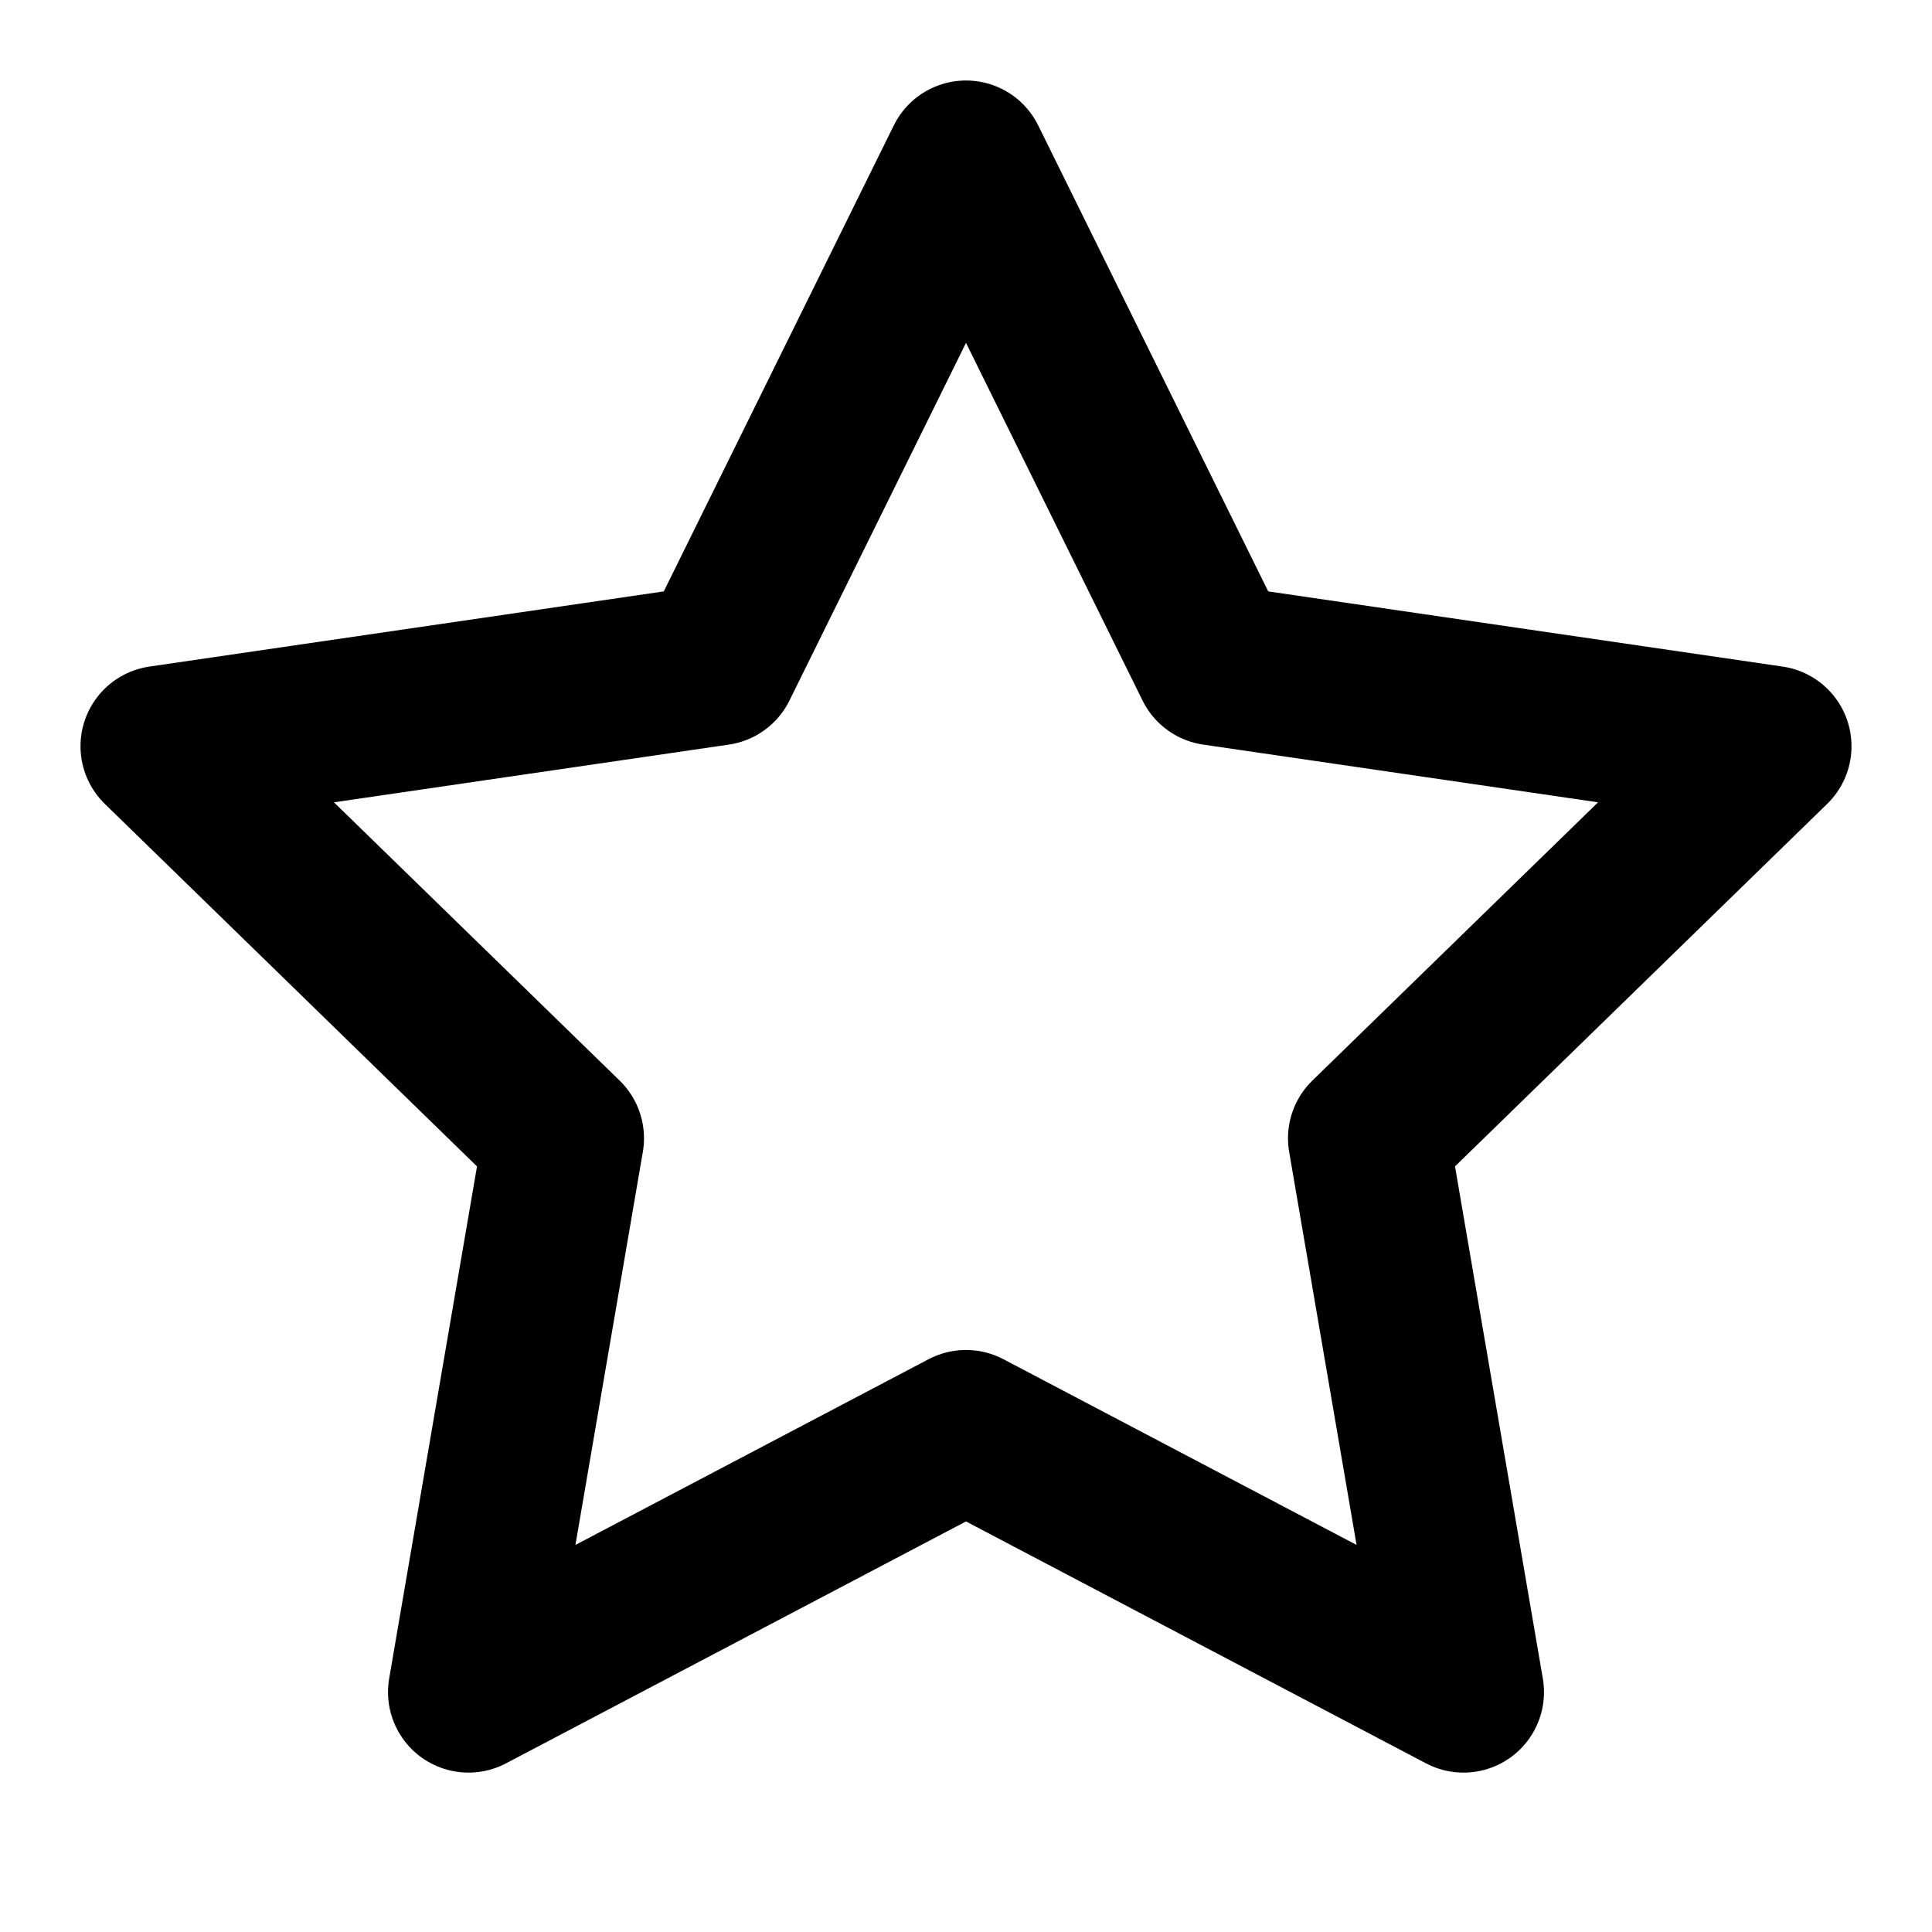
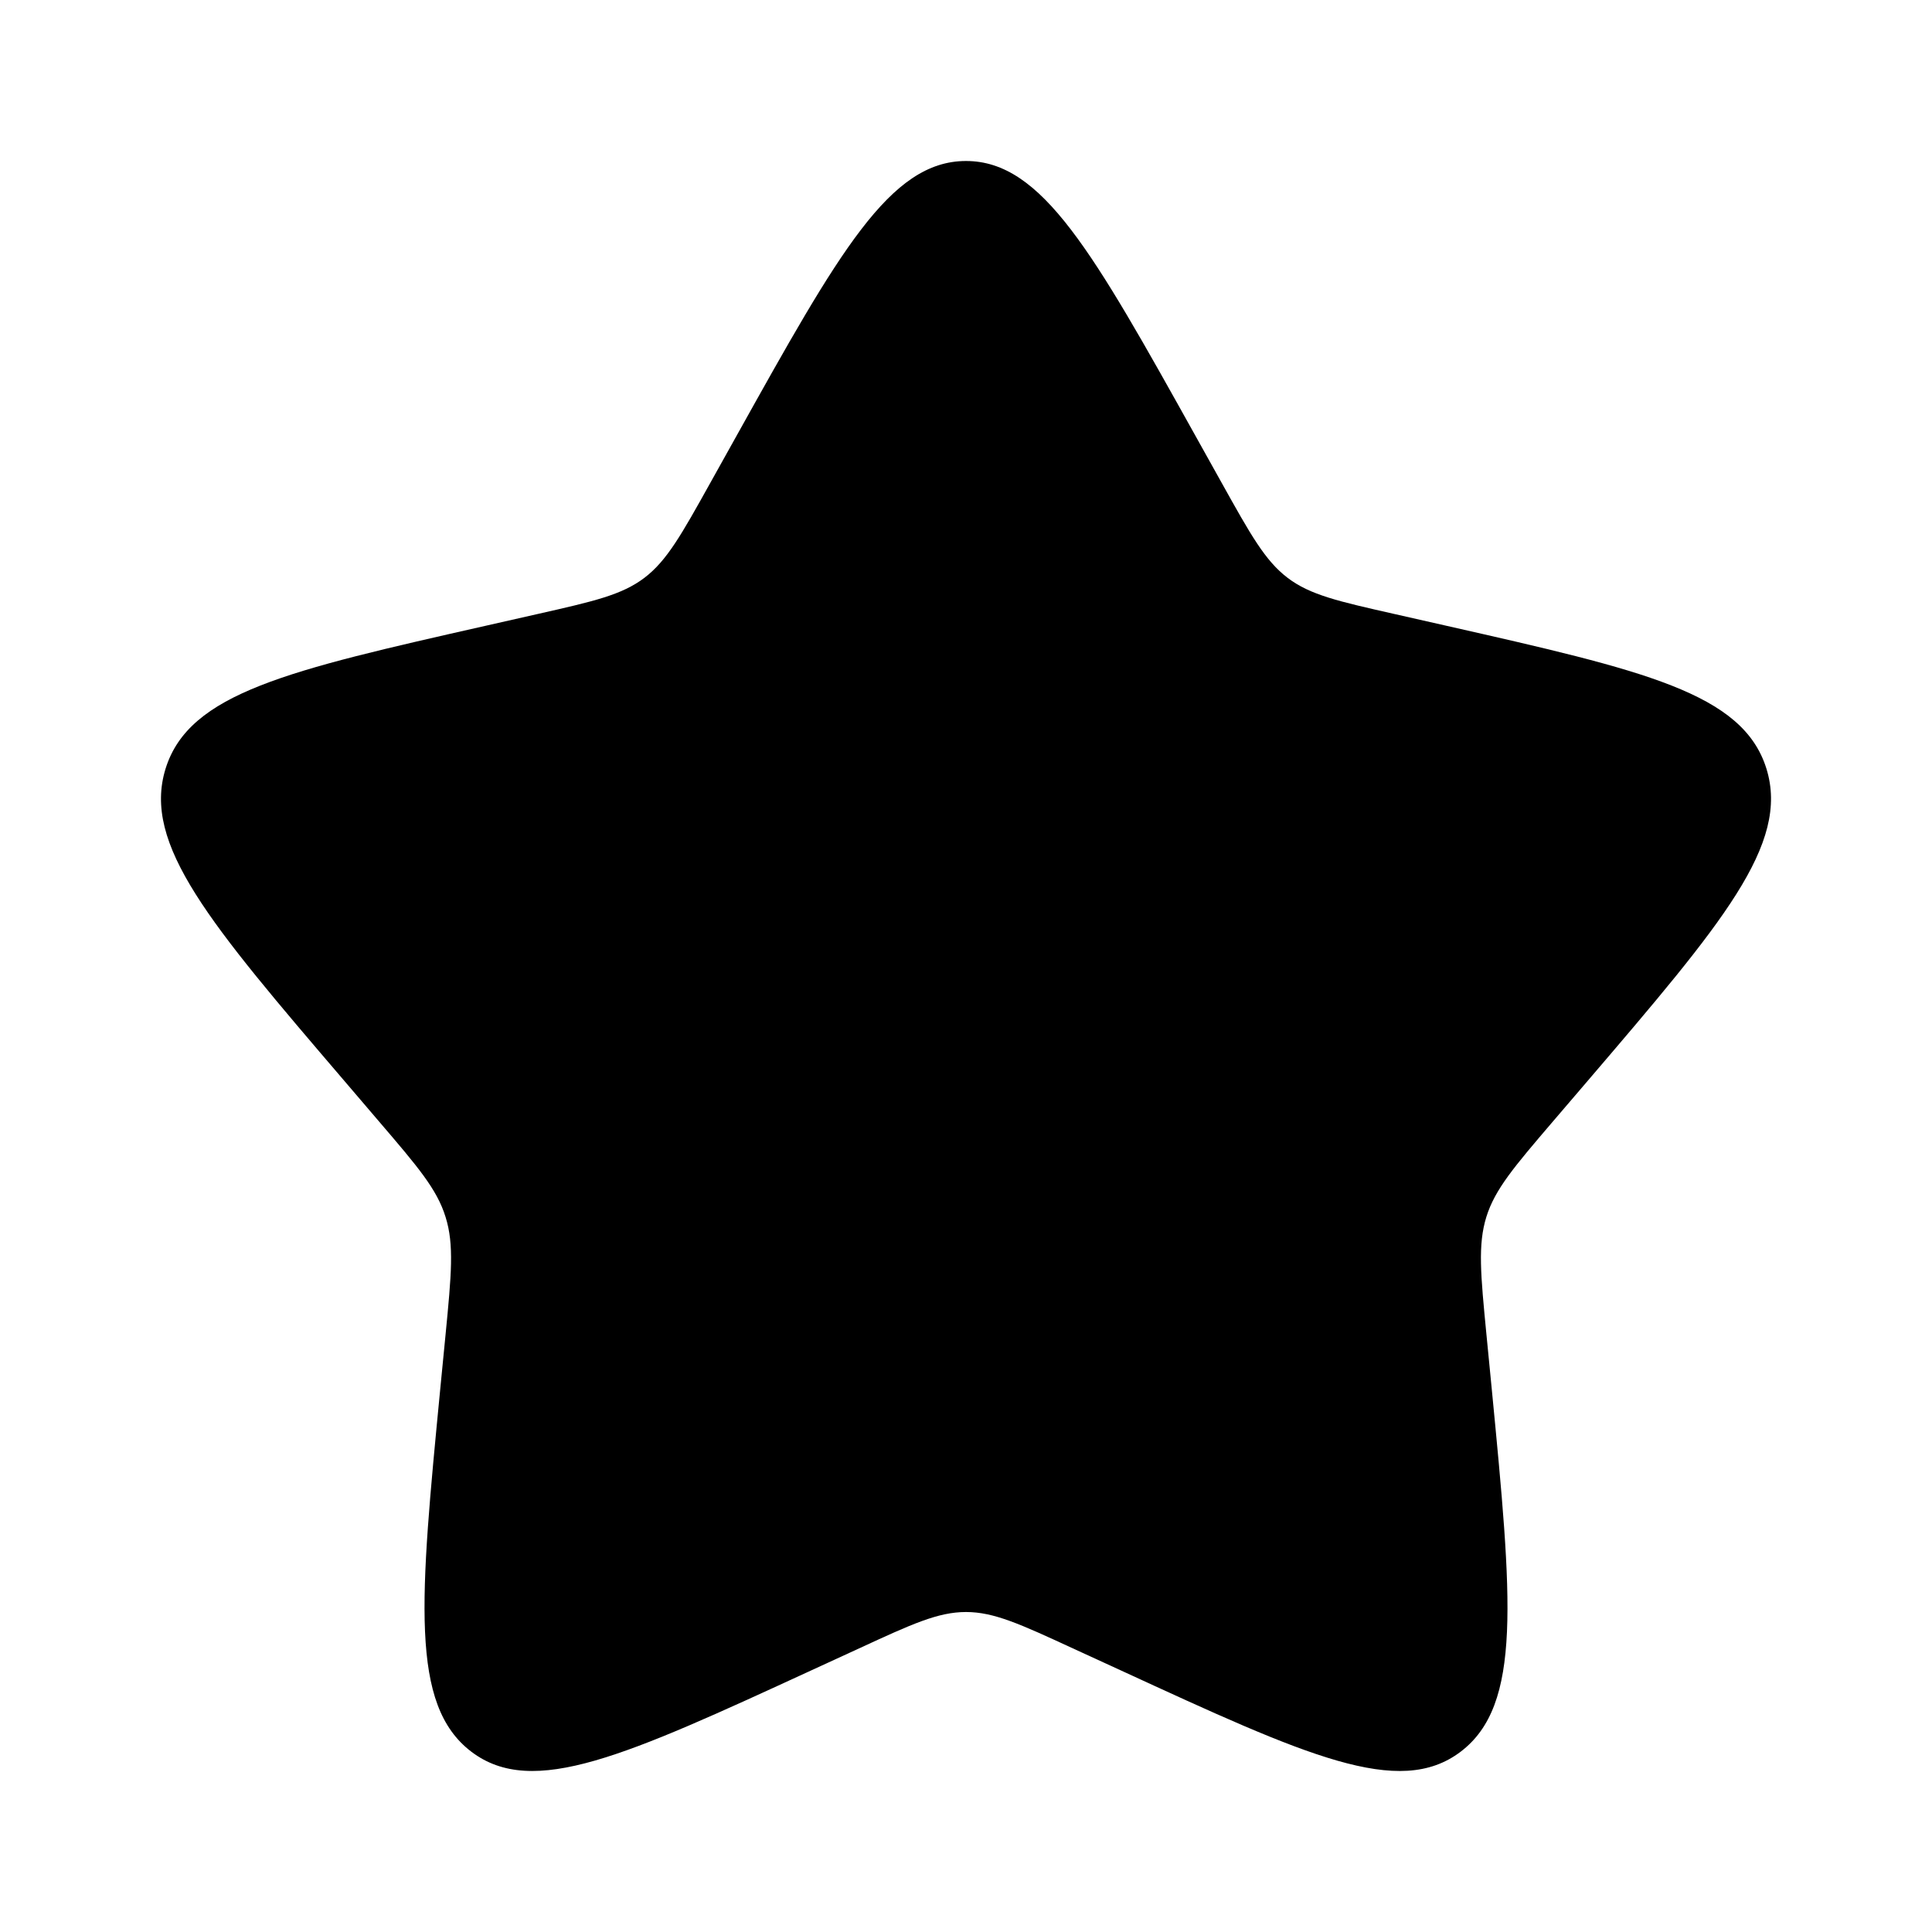
- <svg xmlns="http://www.w3.org/2000/svg" viewBox="0 0 24 24" fill="none" stroke="currentColor" stroke-width="2" stroke-linecap="round" stroke-linejoin="round" class="feather feather-star">
-   <polygon points="12 2 15.09 8.26 22 9.27 17 14.14 18.18 21.02 12 17.77 5.82 21.02 7 14.14 2 9.27 8.91 8.26 12 2" />
+ <svg xmlns="http://www.w3.org/2000/svg" viewBox="0 0 24 24" fill="none">
+   <path d="M9.153 5.408C10.42 3.136 11.053 2 12 2C12.947 2 13.58 3.136 14.847 5.408L15.175 5.996C15.535 6.642 15.715 6.965 15.995 7.178C16.275 7.391 16.625 7.47 17.325 7.628L17.961 7.772C20.421 8.329 21.65 8.607 21.943 9.548C22.235 10.488 21.397 11.469 19.72 13.43L19.286 13.937C18.81 14.494 18.571 14.773 18.464 15.117C18.357 15.462 18.393 15.834 18.465 16.577L18.531 17.254C18.784 19.871 18.911 21.179 18.145 21.76C17.379 22.342 16.227 21.811 13.925 20.751L13.328 20.477C12.674 20.175 12.347 20.025 12 20.025C11.653 20.025 11.326 20.175 10.672 20.477L10.076 20.751C7.773 21.811 6.621 22.341 5.856 21.761C5.089 21.179 5.216 19.871 5.469 17.254L5.535 16.578C5.607 15.834 5.643 15.462 5.535 15.118C5.429 14.773 5.19 14.494 4.714 13.938L4.28 13.43C2.603 11.47 1.765 10.489 2.057 9.548C2.35 8.607 3.58 8.328 6.04 7.772L6.676 7.628C7.375 7.47 7.724 7.391 8.005 7.178C8.285 6.965 8.465 6.642 8.825 5.996L9.153 5.408Z" fill="currentColor" />
</svg>
